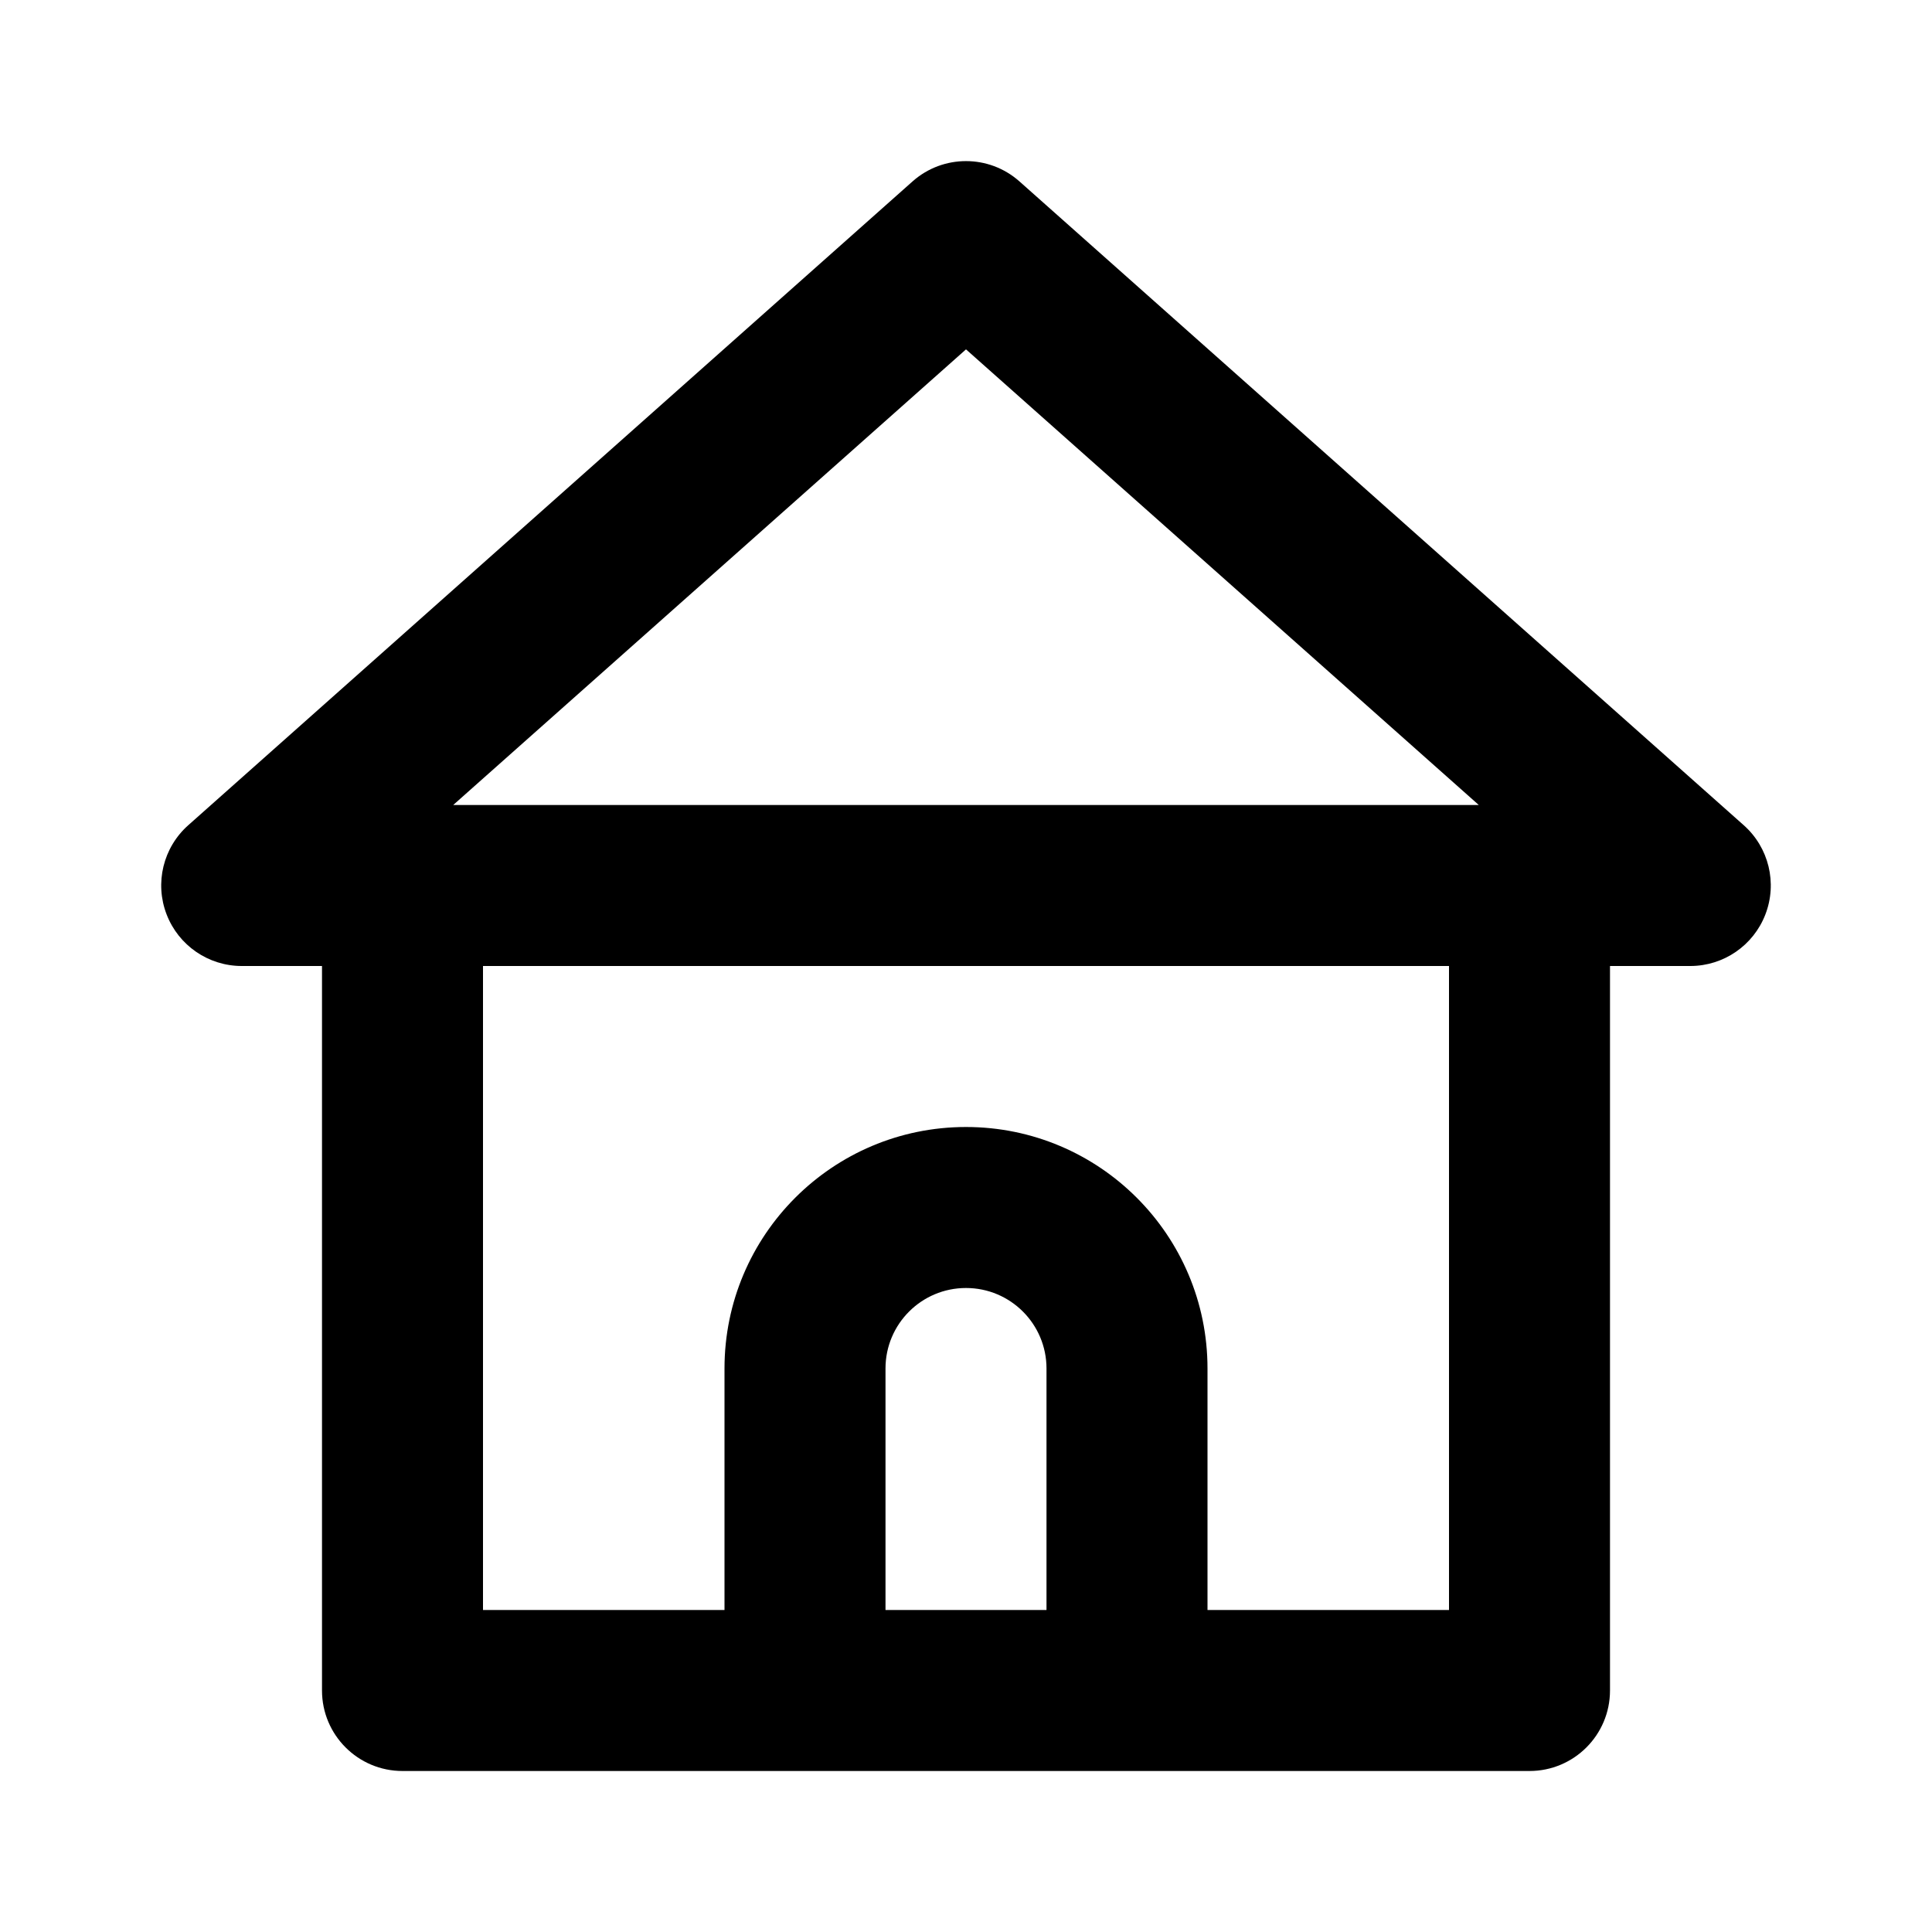
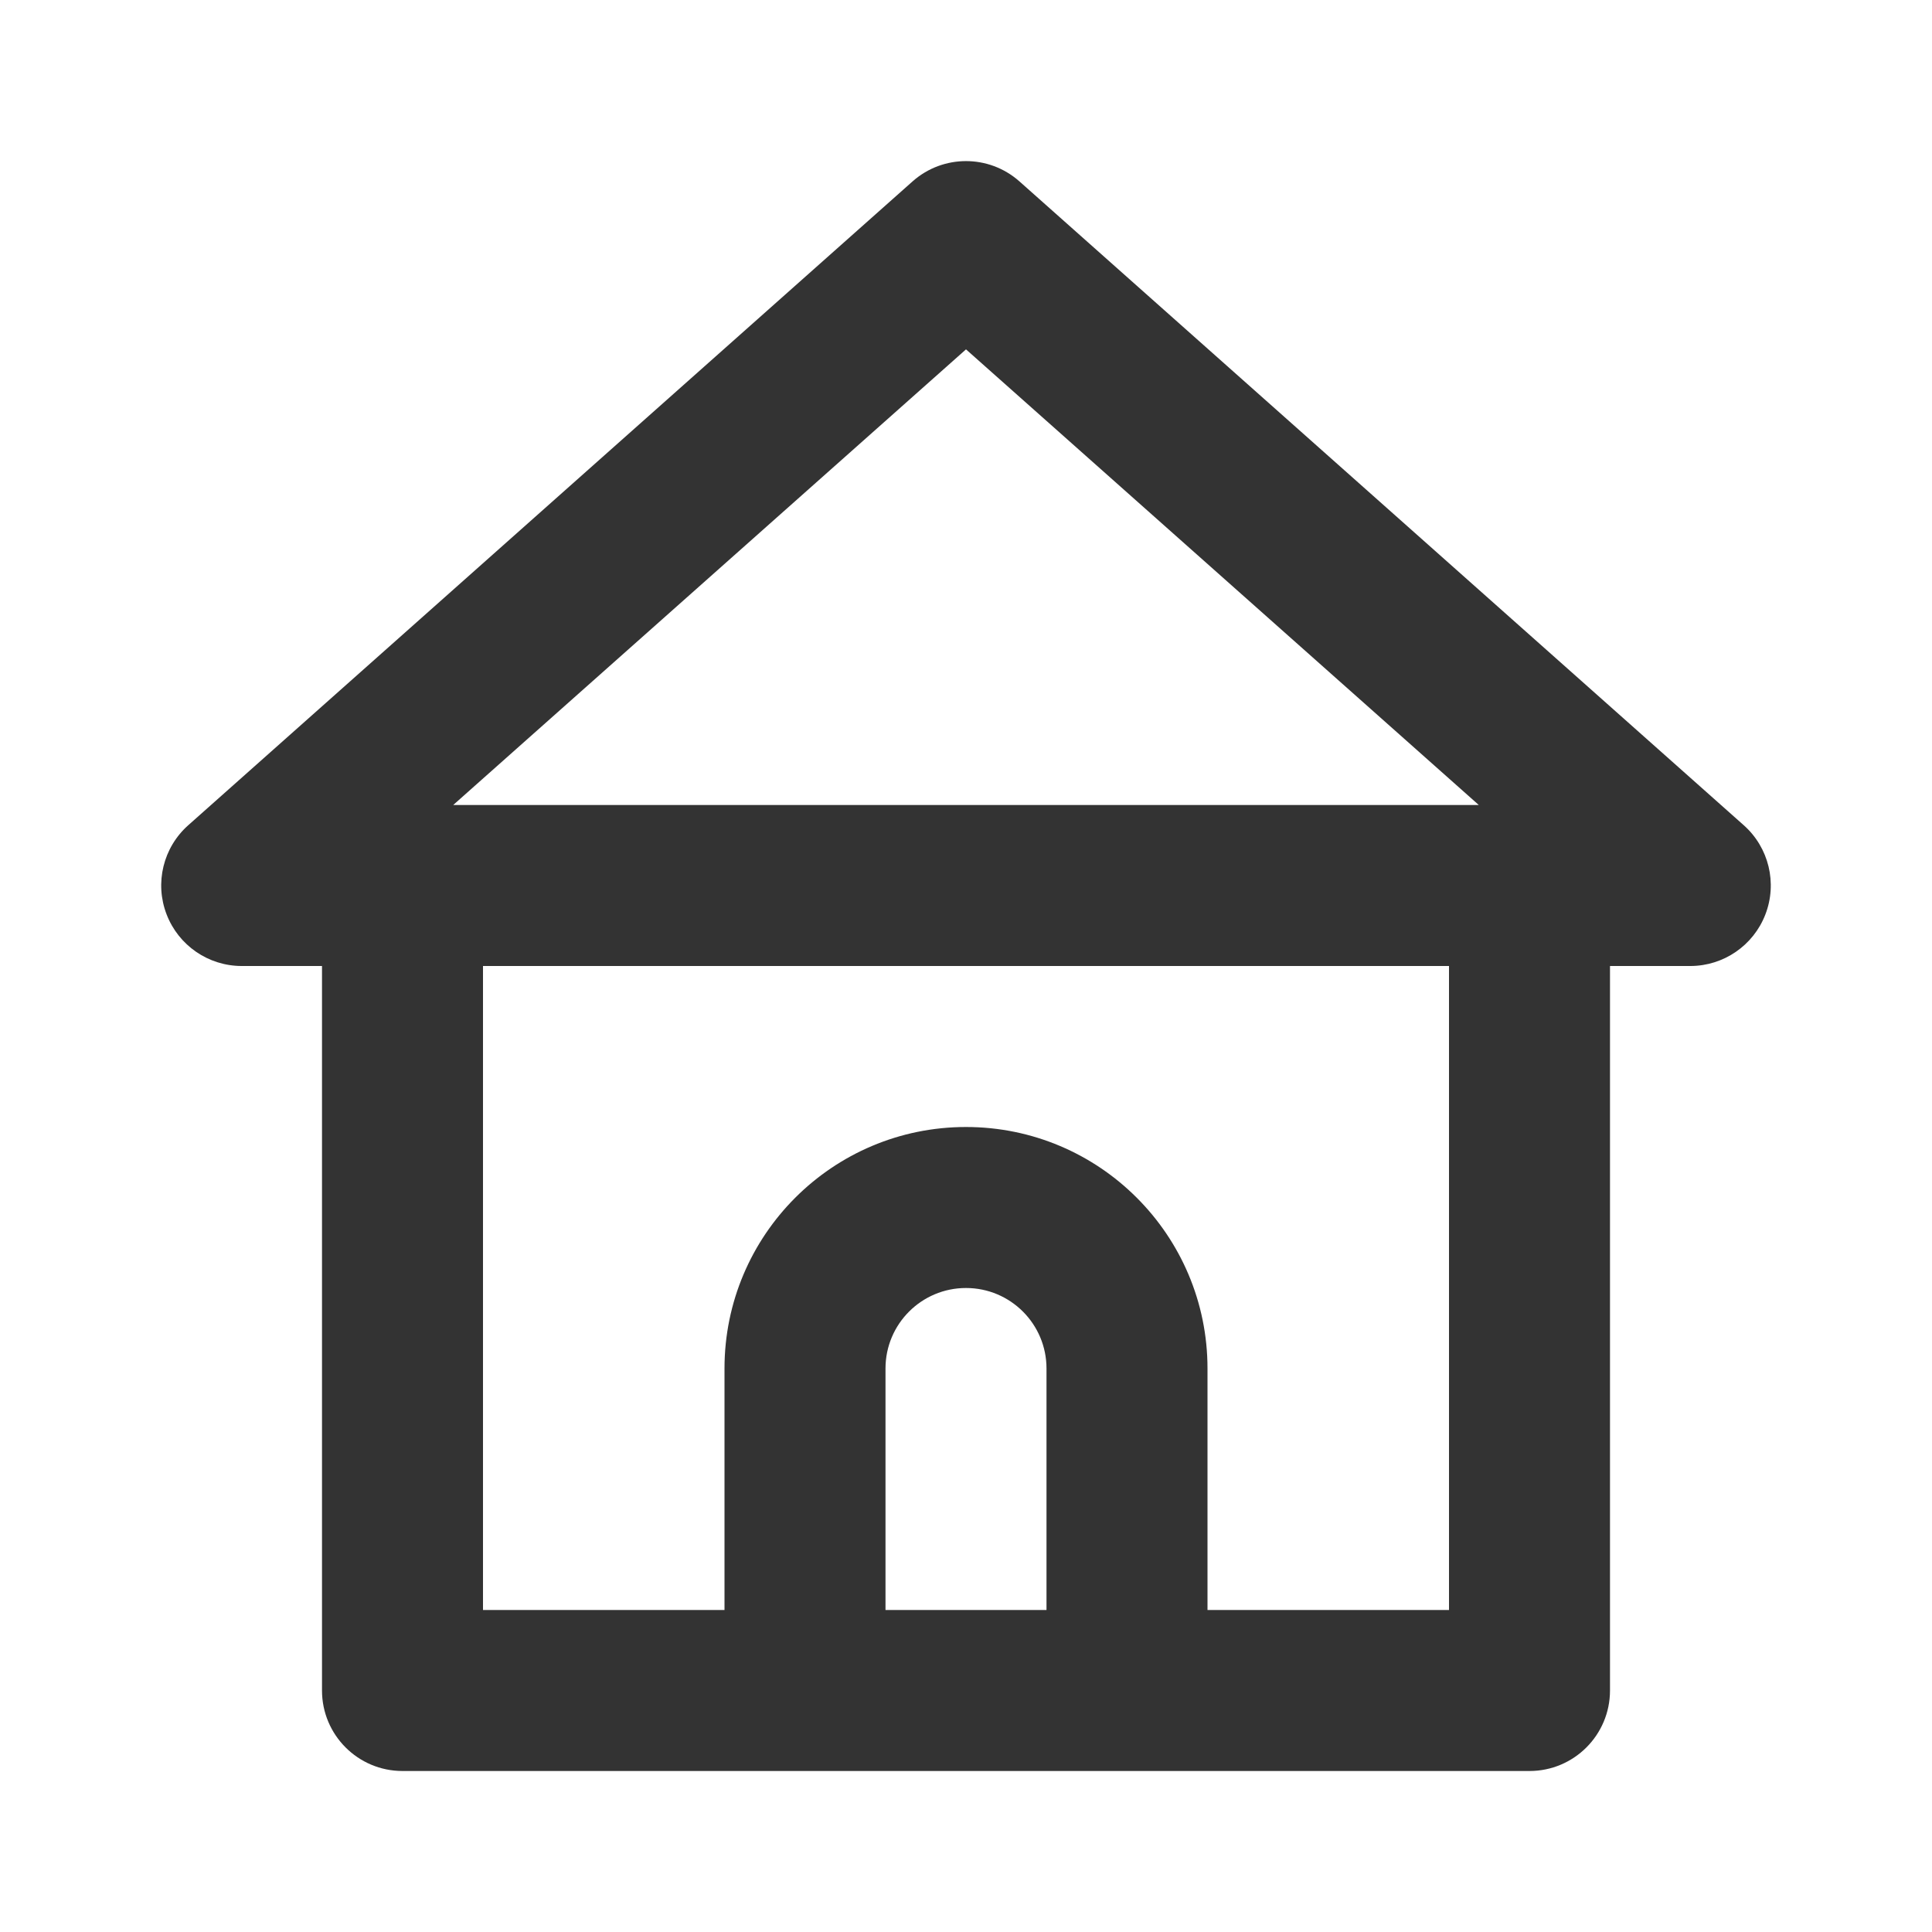
<svg xmlns="http://www.w3.org/2000/svg" width="2em" height="2em" viewBox="0 0 24 24">
-   <path fill="currentColor" d="m21.66 10.25l-9-8a1 1 0 0 0-1.32 0l-9 8a1 1 0 0 0-.27 1.11A1 1 0 0 0 3 12h1v9a1 1 0 0 0 1 1h14a1 1 0 0 0 1-1v-9h1a1 1 0 0 0 .93-.64a1 1 0 0 0-.27-1.11ZM13 20h-2v-3a1 1 0 0 1 2 0Zm5 0h-3v-3a3 3 0 0 0-6 0v3H6v-8h12ZM5.63 10L12 4.34L18.37 10Z" />
+   <path fill="#333333" d="m21.66 10.25l-9-8a1 1 0 0 0-1.32 0l-9 8a1 1 0 0 0-.27 1.11A1 1 0 0 0 3 12h1v9a1 1 0 0 0 1 1h14a1 1 0 0 0 1-1v-9h1a1 1 0 0 0 .93-.64a1 1 0 0 0-.27-1.11ZM13 20h-2v-3a1 1 0 0 1 2 0Zm5 0h-3v-3a3 3 0 0 0-6 0v3H6v-8h12ZM5.63 10L12 4.34L18.37 10Z" />
</svg>
